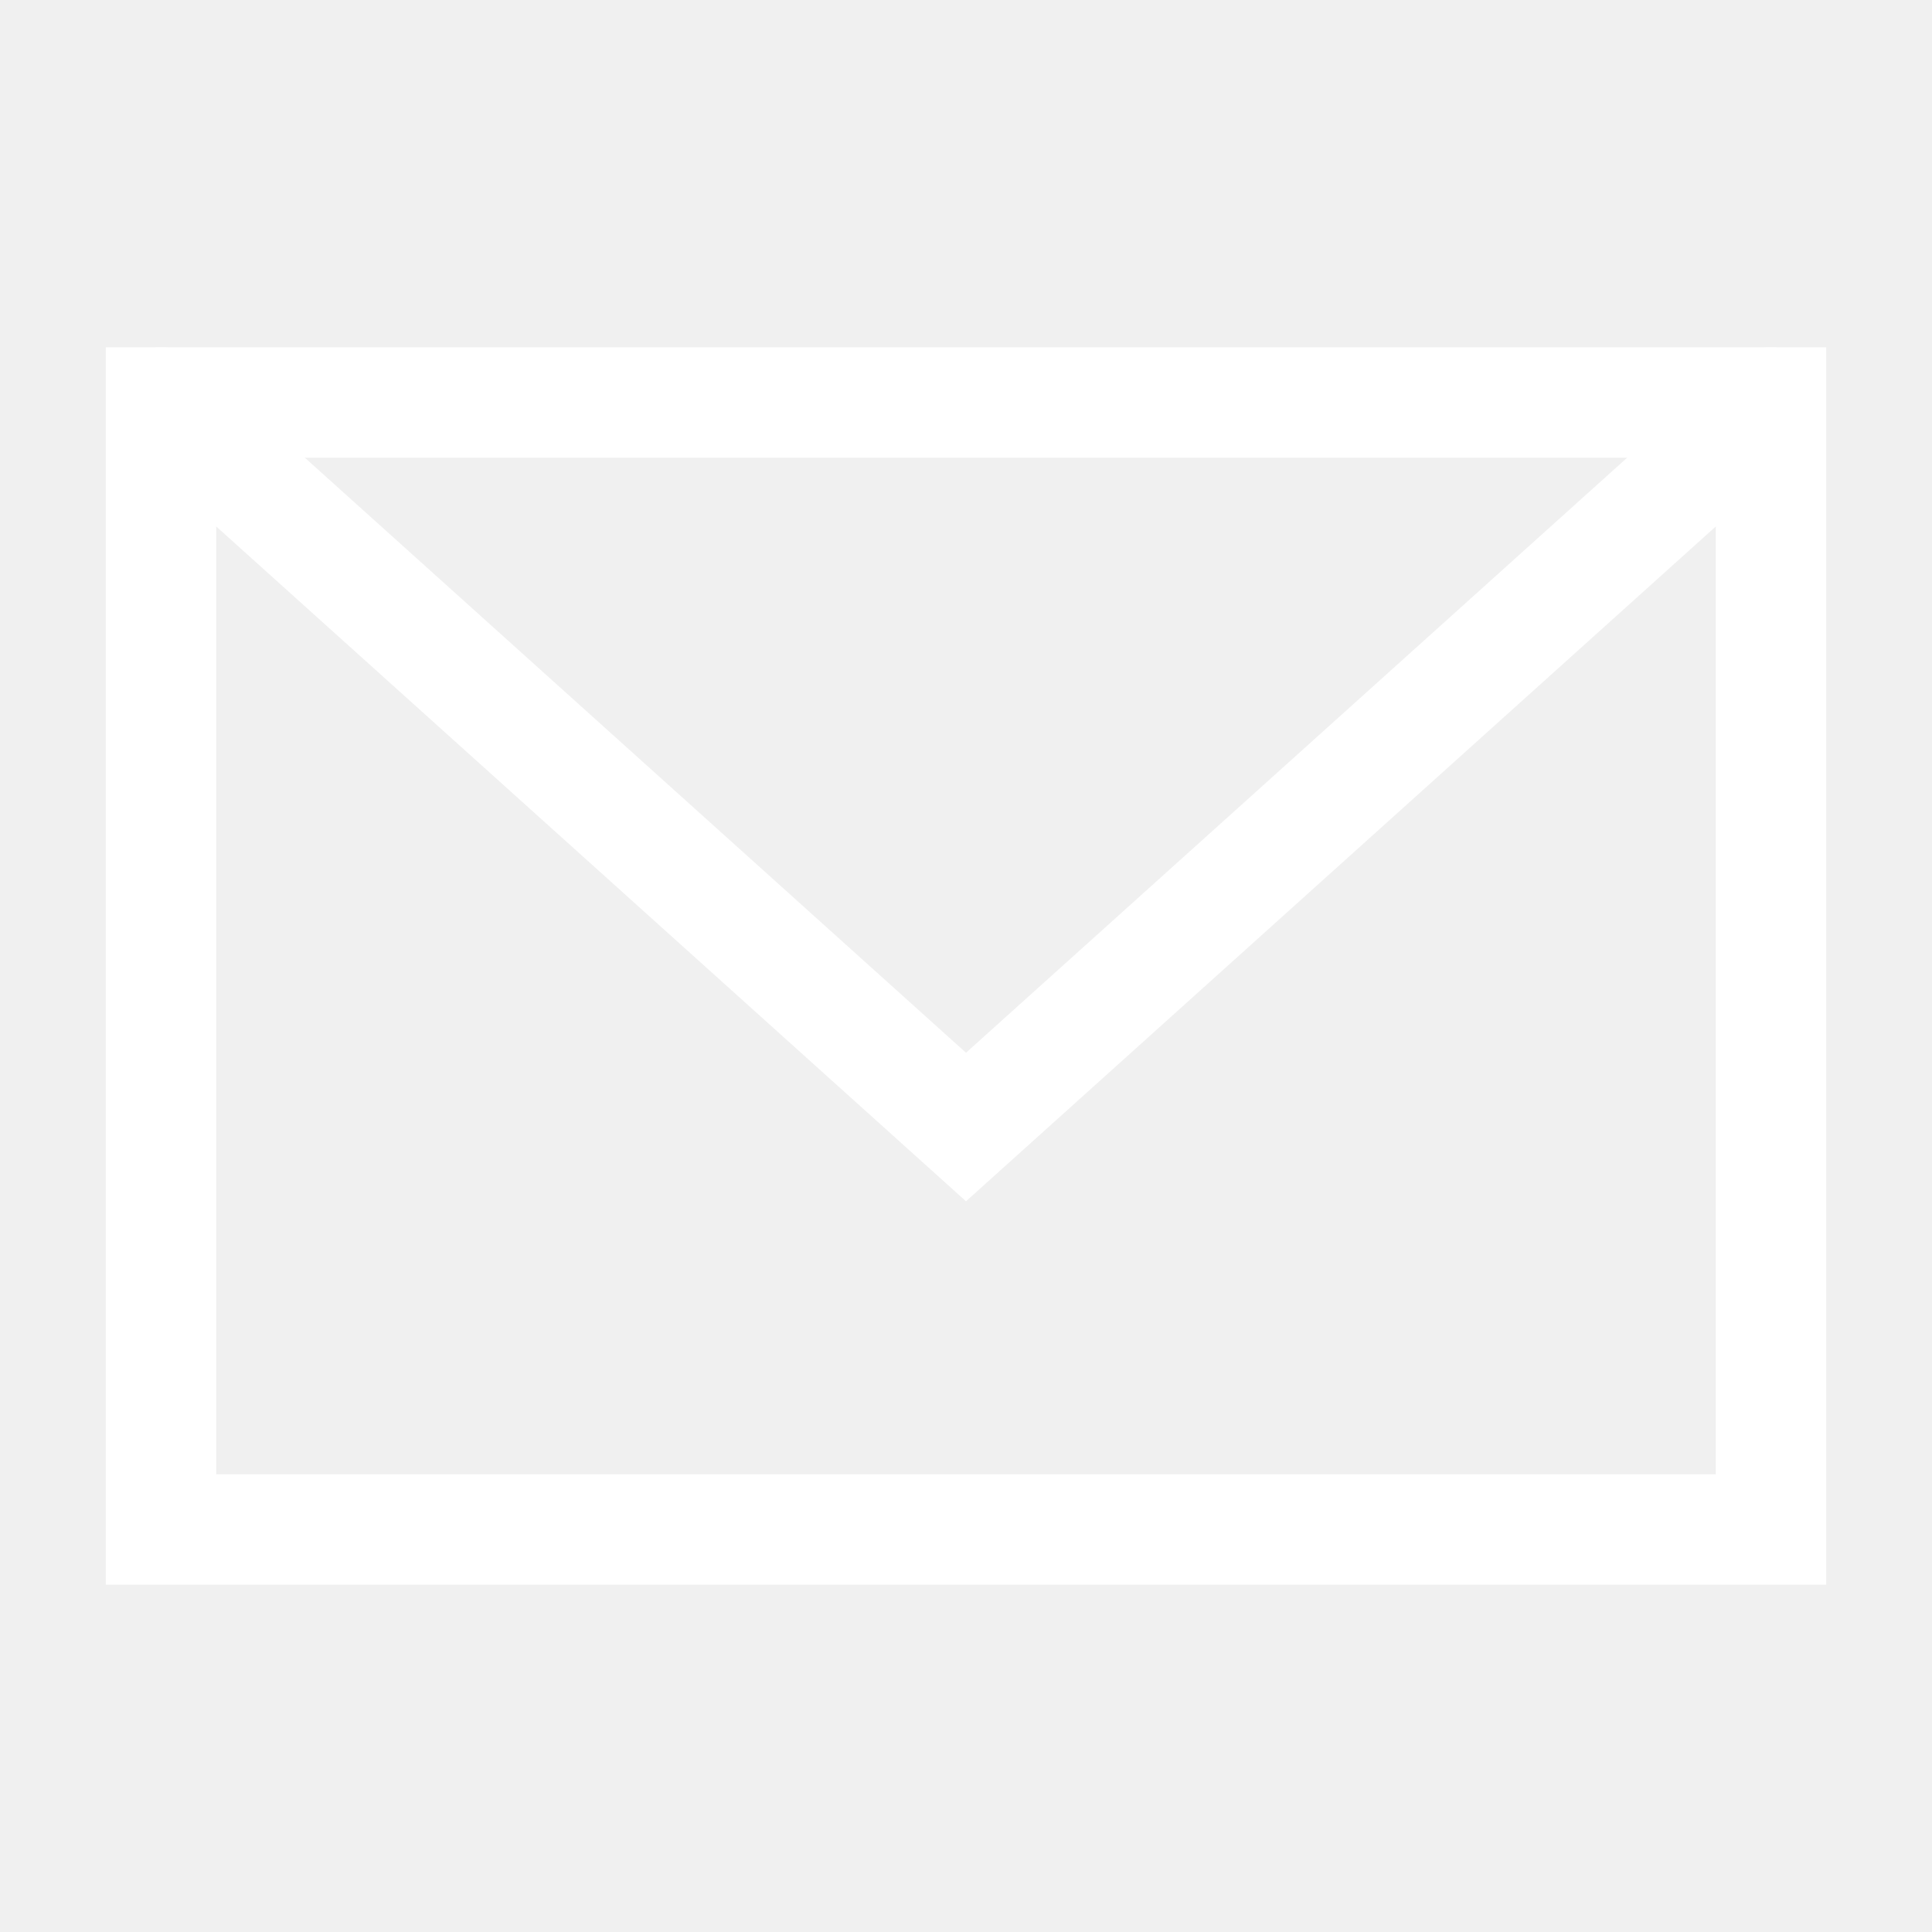
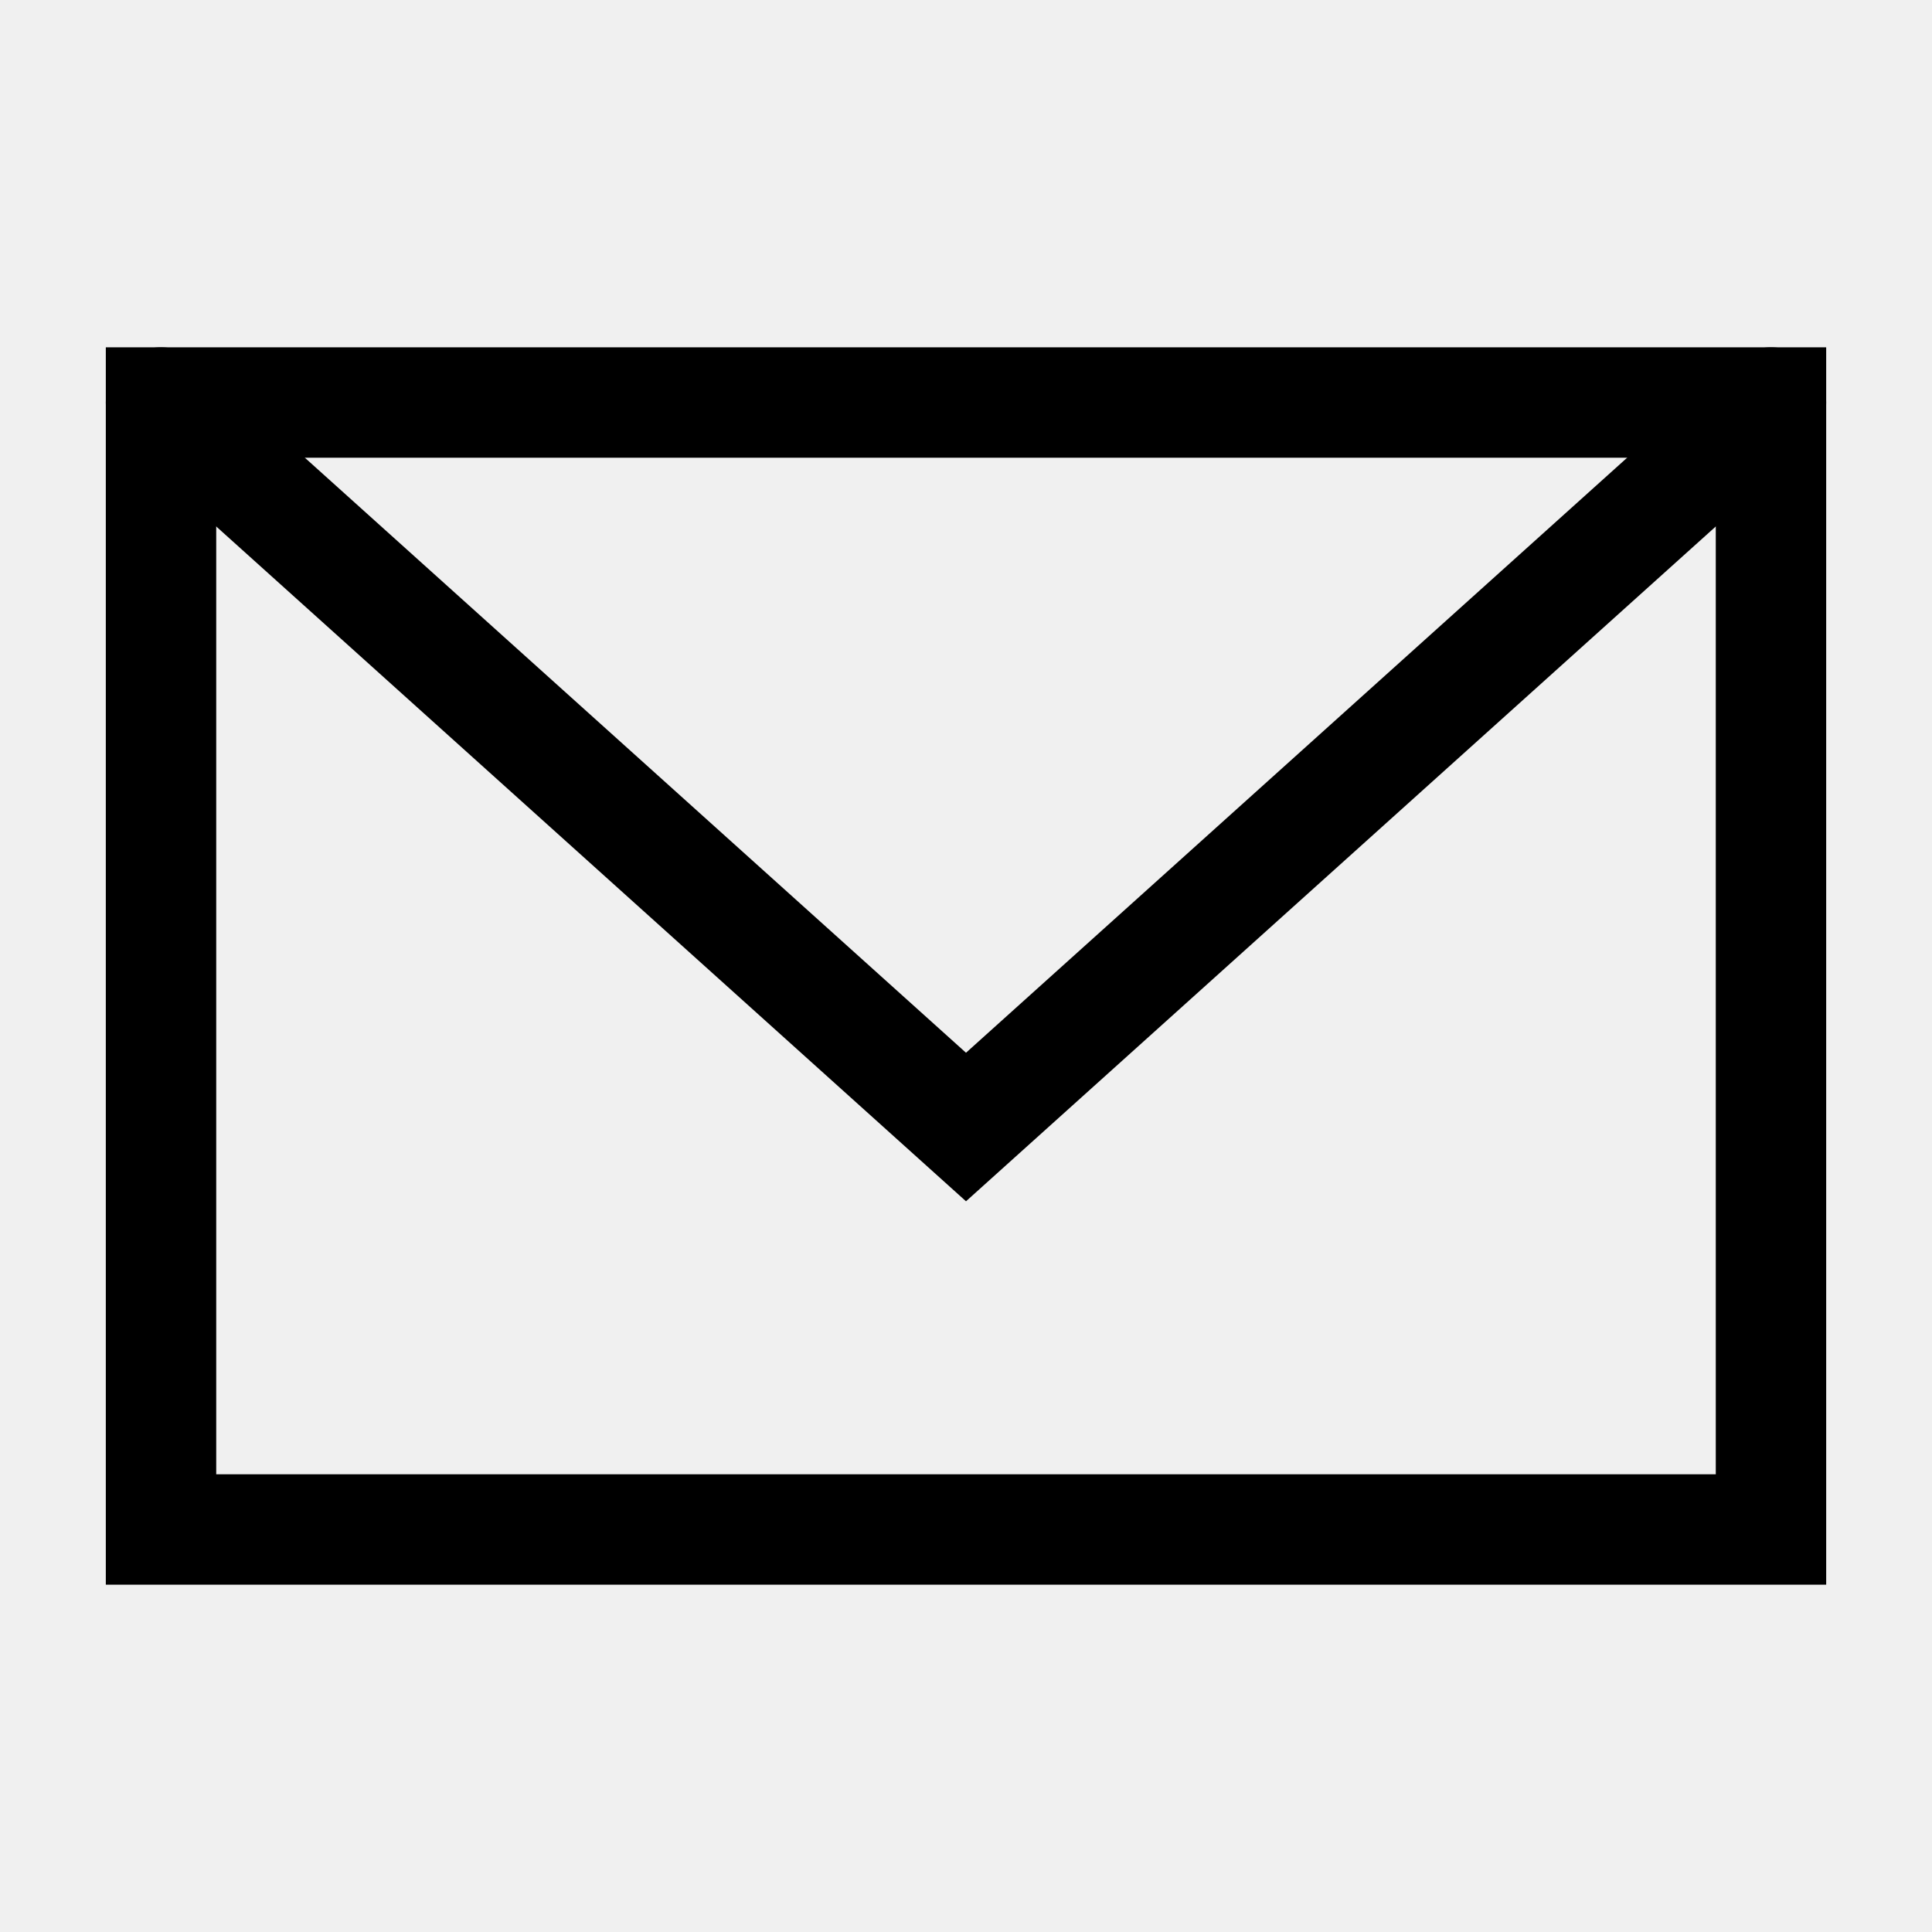
- <svg xmlns="http://www.w3.org/2000/svg" width="35" height="35" viewBox="0 0 35 35" fill="none">
-   <path d="M32.083 7.292H2.917V27.708H32.083V7.292Z" stroke="white" stroke-width="2" stroke-linecap="square" />
-   <path d="M2.917 7.292L17.5 20.417L32.083 7.292" stroke="white" stroke-width="2" stroke-linecap="round" />
+ <svg xmlns="http://www.w3.org/2000/svg" width="100%" height="100%" viewBox="0 0 35 35" fill="none" stroke="currentColor">
+   <path d="M32.083 7.292H2.917V27.708H32.083V7.292Z" stroke-width="2" stroke-linecap="square" />
+   <path d="M2.917 7.292L17.5 20.417L32.083 7.292" stroke-width="2" stroke-linecap="round" />
</svg>
